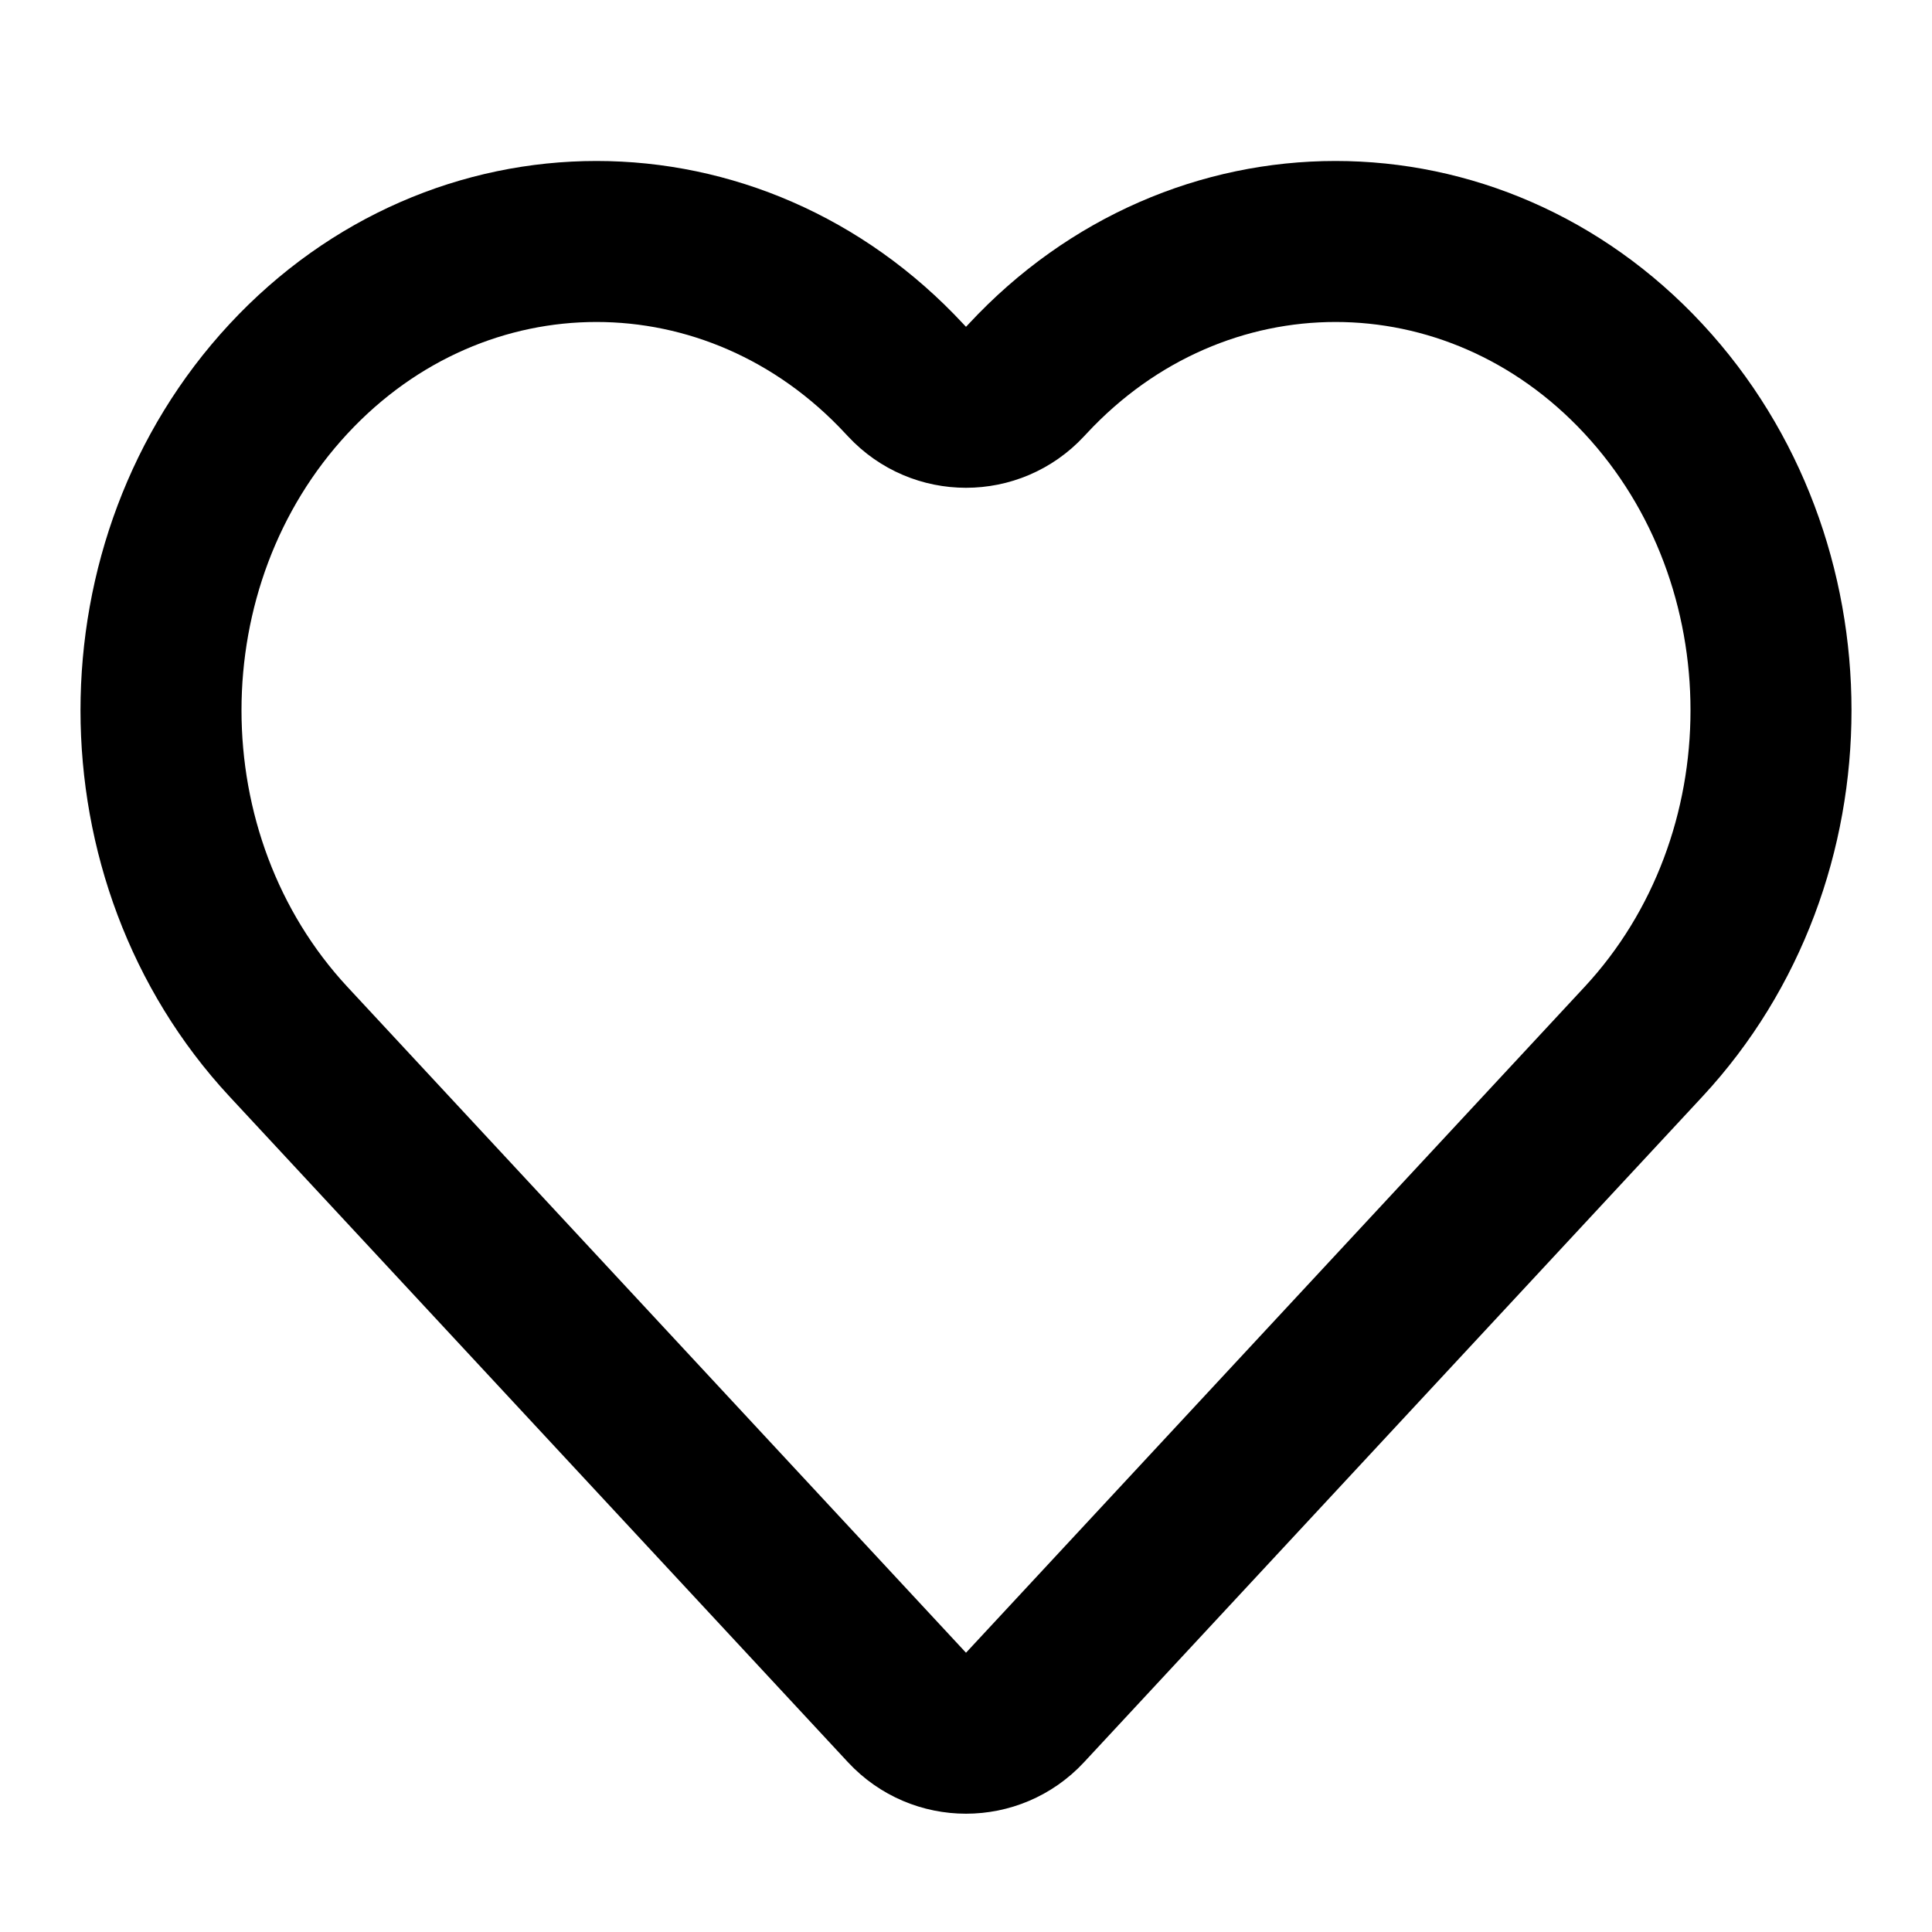
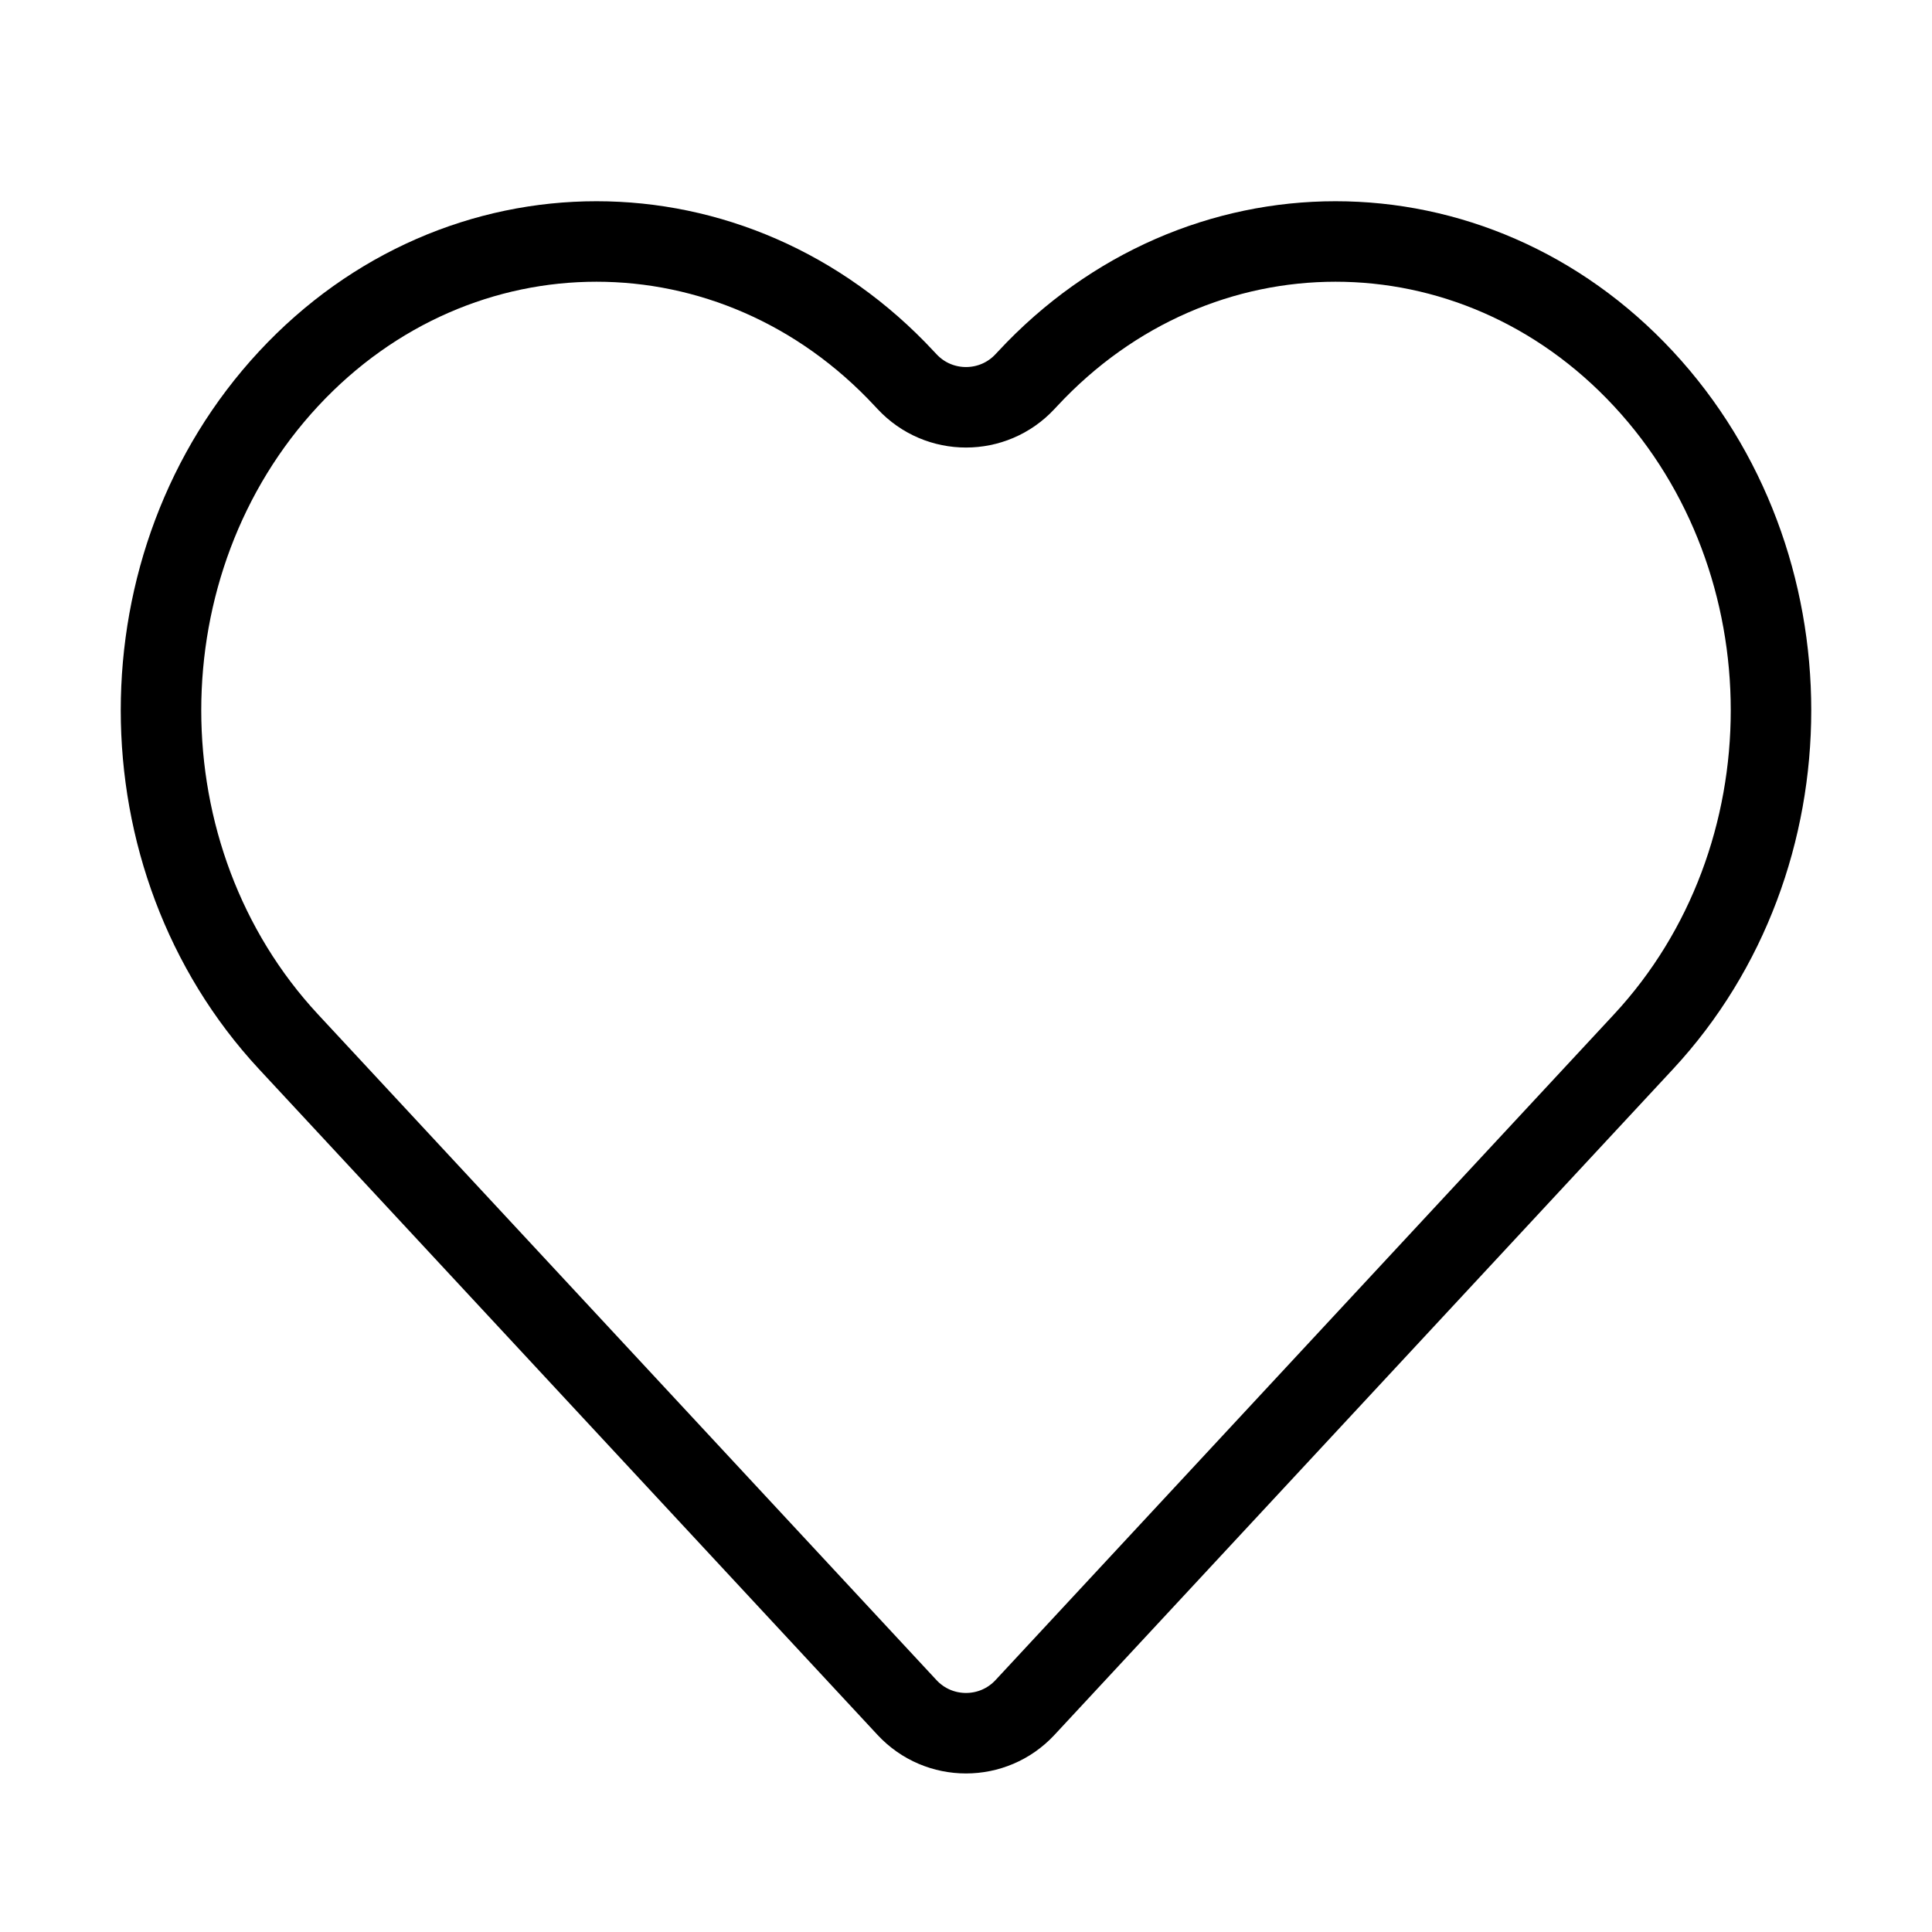
<svg xmlns="http://www.w3.org/2000/svg" width="24" height="24" viewBox="0 0 24 24" fill="none">
-   <path d="M3.584 12.941L11.267 21.211C11.663 21.637 12.337 21.637 12.733 21.211L20.416 12.941C22.528 10.667 22.528 6.98 20.416 4.706C18.303 2.431 14.878 2.431 12.765 4.706L12.733 4.74C12.337 5.166 11.663 5.166 11.267 4.74L11.235 4.706C9.122 2.431 5.697 2.431 3.584 4.706C1.472 6.98 1.472 10.667 3.584 12.941Z" stroke="black" stroke-width="2" />
+   <path d="M3.584 12.941L11.267 21.211C11.663 21.637 12.337 21.637 12.733 21.211L20.416 12.941C22.528 10.667 22.528 6.98 20.416 4.706C18.303 2.431 14.878 2.431 12.765 4.706L12.733 4.74C12.337 5.166 11.663 5.166 11.267 4.74L11.235 4.706C9.122 2.431 5.697 2.431 3.584 4.706C1.472 6.98 1.472 10.667 3.584 12.941Z" stroke="black" strokeWidth="2" />
</svg>
